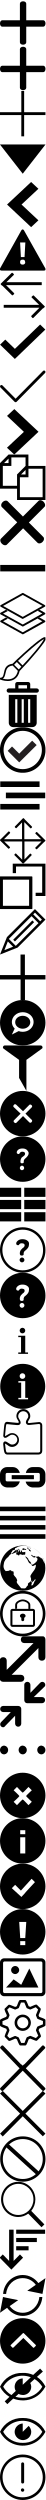
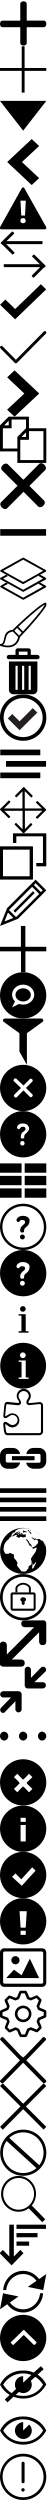
- <svg xmlns="http://www.w3.org/2000/svg" width="132" height="7260" viewBox="0 0 132 7260">
+ <svg xmlns="http://www.w3.org/2000/svg" width="132" height="7128" viewBox="0 0 132 7128">
  <svg viewBox="0 0 132 132" width="132" height="132" id="add" y="0">
    <path d="M125.6 77.5H76.2V123c0 3.7-4 6.8-8.9 6.8h-.6c-4.9 0-8.9-3-8.9-6.8V77.5H6.4c-3.5 0-6.4-4.1-6.4-9v-.6c0-5.1 2.8-9 6.4-9h51.4V10.6c0-3.7 4-6.8 8.9-6.8h.6c4.9 0 8.9 3 8.9 6.8v48.2h49.5c3.5 0 6.4 4.1 6.4 9v.6c-.1 5-2.9 9.1-6.5 9.1z" />
  </svg>
-   <svg viewBox="0 0 132 132" width="132" height="132" id="add copy" y="132">
-     <path d="M125.6 77.5H76.2V123c0 3.7-4 6.8-8.9 6.8h-.6c-4.9 0-8.9-3-8.9-6.8V77.5H6.4c-3.5 0-6.4-4.1-6.4-9v-.6c0-5.1 2.8-9 6.4-9h51.4V10.6c0-3.7 4-6.8 8.9-6.8h.6c4.9 0 8.9 3 8.9 6.8v48.2h49.5c3.5 0 6.4 4.1 6.4 9v.6c-.1 5-2.9 9.1-6.5 9.1z" />
-   </svg>
-   <svg viewBox="0 0 132 132" width="132" height="132" id="addlg" y="264">
+   <svg viewBox="0 0 132 132" width="132" height="132" id="addlg" y="132">
    <path d="M0 61.9h132v8.2H0v-8.2z" />
    <path d="M61.9 0h8.2v132h-8.2V0z" />
  </svg>
-   <svg viewBox="0 0 132 132" width="132" height="132" id="arrow" y="396">
+   <svg viewBox="0 0 132 132" width="132" height="132" id="arrow" y="264">
    <path d="M132.2 23.5l-66.2 85-66.2-85h132.4z" />
  </svg>
-   <svg viewBox="0 0 132 132" width="132" height="132" id="back" y="528">
+   <svg viewBox="0 0 132 132" width="132" height="132" id="back" y="396">
    <path d="M90.4 131.6L20.5 66 90.4.5l21.1 19.7-49 45.8 49 45.8-21.1 19.8z" />
  </svg>
-   <svg viewBox="0 0 132 132" width="132" height="132" id="caution" y="660">
+   <svg viewBox="0 0 132 132" width="132" height="132" id="caution" y="528">
    <path d="M131.5 119.1L69.6 8.9c-2.2-3.6-5.4-3.6-7.6 0L.4 119.1c-2.2 3.6-.4 6.7 4 6.7H128c4 0 5.8-3.2 3.5-6.7zm-60.2-12.5c-1.3 1.3-3.1 1.8-5.4 1.8s-4.5-.4-5.8-1.8c-1.3-1.3-1.8-3.1-1.8-5.4s.4-4.5 1.8-5.4c1.3-1.3 3.1-1.8 5.8-1.8 2.2 0 4.5.4 5.4 1.8.9 1.3 1.8 3.1 1.8 5.4.5 2.3-.4 4-1.8 5.4zm0-20.1H60.6l-2.2-42.4h15.2l-2.3 42.4z" />
  </svg>
-   <svg viewBox="0 0 132 132" width="132" height="132" id="change" y="792">
+   <svg viewBox="0 0 132 132" width="132" height="132" id="change" y="660">
    <path d="M34.7 65.1L6.9 37.7c-.4 0-.9 0-1.3-.4l-3.1-3.1c-.9-.9-.9-1.8 0-2.6L33.8.7c.9-.9 2.2-.9 2.6 0L40 3.8c.9.9.4 1.8 0 2.6L18.3 27.6h102.9V36H17.5l23.4 23.4c.9.9.4 1.8 0 2.6l-3.5 3.1c-1 .9-2.3.9-2.7 0zm94.9 32.2L98.2 66.4c-.9-.9-2.2-.9-2.6 0l-3.5 3.1c-.9.9-.9 1.8 0 2.6l21.6 21.2H10.8v8.4h103.7l-23.4 23.4c-.9.9-.4 1.8 0 2.6l3.1 3.5c.9.9 2.2.9 2.6 0l27.4-27.4c.4 0 .9 0 1.3-.4l3.5-3.1c1.5-.7 1.5-2.1.6-3z" />
  </svg>
-   <svg viewBox="0 0 132 132" width="132" height="132" id="checked" y="924">
+   <svg viewBox="0 0 132 132" width="132" height="132" id="checked" y="792">
    <path d="M43.2 89.1l73.3-70.7 15.1 14.7-88.5 85.3L.2 76.9l15.1-14.7 27.9 26.9z" />
  </svg>
-   <svg viewBox="0 0 132 132" width="132" height="132" id="checkedlg" y="1056">
+   <svg viewBox="0 0 132 132" width="132" height="132" id="checkedlg" y="924">
    <path d="M130.8 21.2c-1.6-1.6-4.1-1.6-5.7 0l-79.8 80.7L7.1 63.3c-1.6-1.6-4.2-1.6-5.8 0-1.6 1.6-1.6 4.3 0 5.9l40.9 41.4s.1 0 .1.1c0 0 0 .1.1.1 1.6 1.6 4.1 1.6 5.7.1l.1-.1 82.7-83.7c1.5-1.7 1.5-4.3-.1-5.9z" />
  </svg>
-   <svg viewBox="0 0 132 132" width="132" height="132" id="chevron" y="1188">
+   <svg viewBox="0 0 132 132" width="132" height="132" id="chevron" y="1056">
    <path d="M41.4 132l-21.2-19.8 49.2-46.1-49-46.3L41.6 0l70.2 65.9L41.4 132z" />
  </svg>
-   <svg viewBox="0 0 132 132" width="132" height="132" id="clone" y="1320">
+   <svg viewBox="0 0 132 132" width="132" height="132" id="clone" y="1188">
    <path d="M82.5 33V0H24.8L0 24.8V99h49.5v33H132V33H82.5zM24.8 11.7v13.1H11.7l13.1-13.1zM8.2 90.8V33H33V8.2h41.2V33L49.5 57.8v33H8.2zm66-46.1v13.1h-13l13-13.1zm49.6 79.1h-66V66h24.8V41.2h41.2v82.6z" />
  </svg>
-   <svg viewBox="0 0 132 132" width="132" height="132" id="close" y="1452">
+   <svg viewBox="0 0 132 132" width="132" height="132" id="close" y="1320">
    <path d="M129.2 19.9L83.8 65.4l41.9 41.9c3.5 3.5 2.6 9.9-2 14.3l-.6.6c-4.4 4.4-10.8 5.3-14.3 1.8L67.1 82.2l-47.2 47.4c-3.3 3.3-9.6 2.2-14.2-2.4l-.6-.6c-4.6-4.6-5.7-11-2.4-14.3L50 64.9 5.5 20.6C2 17.1 3 10.7 7.4 6.3l.6-.6c4.4-4.4 10.8-5.3 14.3-2L66.6 48 112 2.4c3.3-3.3 9.6-2.2 14.2 2.4l.6.6c4.6 4.9 5.7 11.3 2.4 14.5z" />
  </svg>
-   <svg viewBox="0 0 132 132" width="132" height="132" id="collapse" y="1584">
+   <svg viewBox="0 0 132 132" width="132" height="132" id="collapse" y="1452">
    <path d="M131.4 75.4H.6V56.6h130.8v18.8z" />
  </svg>
-   <svg viewBox="0 0 132 132" width="132" height="132" id="combinedview" y="1716">
+   <svg viewBox="0 0 132 132" width="132" height="132" id="combinedview" y="1584">
    <path d="M2 45.9l62.6 35c1.5.7 2.2.4 2.5 0l63-35c1.5-.4 2.5-3.3 0-4.7l-62.6-35c-.7-.4-1.8-.4-2.5 0l-63 35c-2.2 1.1-1.5 4.3 0 4.7zm64.1-34.2l57.2 31.7-57.2 32L8.9 43.7l57.2-32z" />
    <path d="M130.2 63.4l-16-9.1c-1.8 1.1-3.6 2.2-5.5 3.3l14.2 8-56.8 32L8.9 65.9l13.8-7.6c-1.5-1.1-4.7-3.3-5.1-3.6l-16 8.7c-2.2 1.1-1.5 4.4 0 4.7L14.4 75l5.8 3.3L65 103.1c1.5.7 2.2.4 2.5 0l44.8-24.8 5.8-3.3 12.4-6.9c1.1-.4 2.2-3.3-.3-4.7z" />
    <path d="M130.2 86l-16-9.1c-1.8 1.1-3.6 2.2-5.5 3.3l14.2 8-56.8 32-57.2-32 13.8-7.6c-1.5-1.1-4.7-3.3-5.1-3.6L2 86c-2.2 1.1-1.5 4.4 0 4.7l12.4 6.9 5.8 3.3L65 125.7c1.5.7 2.2.4 2.5 0l44.8-24.8 5.8-3.3 12.4-6.9c1.1-.4 2.2-3.3-.3-4.7z" />
  </svg>
-   <svg viewBox="0 0 132 132" width="132" height="132" id="customize" y="1848">
+   <svg viewBox="0 0 132 132" width="132" height="132" id="customize" y="1716">
    <path d="M132.4 3.4c-.4-.4-1.5-1.1-2.6-1.1-1.9 0-7.2 0-40.1 28C76.1 42 60.6 56.4 47.3 68.8c-3.8 3.8-7.6 7.2-10.6 10.6-20.4 2.6-23.1 15.5-25.3 26.5-1.9 9.1-3 14-10.6 14.4-1.1 0-2.3 1.1-2.3 2.3 0 1.1.4 2.3 1.5 2.6.4 0 10.6 4.5 22.3 4.5 12.9 0 29.5-5.3 34.8-29.1 15.5-15.9 35.5-38.2 50.7-56.7 8.3-10.2 14.7-18.5 19.3-25 6.1-9.1 7.6-13.2 5.3-15.5zM48.9 74.5l13.2 13.6c-2.6 2.6-5.3 5.3-7.6 7.9L40.9 82.5l8-8zM22 124.8c-4.9 0-9.8-.8-13.6-1.9 4.9-3.4 6.1-9.8 7.6-15.9 2.3-10.2 4.2-20 20.8-22.3l15.1 15.5c-3.8 16.3-13.6 24.6-29.9 24.6zm79.8-81.3c-11 13.2-24.2 28-36.3 40.8L52.3 71.1C65.1 59 79.5 45.4 92.7 34.4c22.7-19.3 31.4-25 34.8-26.5-1.1 3.5-6.4 12.5-25.7 35.6z" />
  </svg>
-   <svg viewBox="0 0 132 132" width="132" height="132" id="delete" y="1980">
+   <svg viewBox="0 0 132 132" width="132" height="132" id="delete" y="1848">
    <path d="M25.5 37.9V119c0 6.9 5.6 12.5 12.5 12.5h56.1c6.9 0 12.5-5.6 12.5-12.5V37.9H25.5zM50.4 119h-6.2V50.4h6.2V119zm18.7 0h-6.2V50.4h6.2V119zm18.7 0h-6.2V50.4h6.2V119zm18.7-99.8H87.8V6.7c0-3.5-2.7-6.2-6.2-6.2H50.4c-3.5 0-6.2 2.7-6.2 6.2v12.5H25.5c-3.5 0-6.2 2.7-6.2 6.2s2.7 6.2 6.2 6.2h81.2c3.5 0 6.2-2.7 6.2-6.2s-2.9-6.2-6.4-6.2zm-53-9.3h25v9.4h-25V9.9z" />
  </svg>
-   <svg id="done" viewBox="0 0 132 132" width="132" height="132" y="2112">
+   <svg id="done" viewBox="0 0 132 132" width="132" height="132" y="1980">
    <style>.st0{display:none}.st1{display:inline}.st2{fill:#231f20}</style>
    <g id="Layer_1_copy" class="st0">
      <path d="M66.2 49.5c-8.9 0-16.2 7.2-16.2 16.2s7.3 16.2 16.2 16.2c9 0 16.2-7.3 16.2-16.2 0-9-7.2-16.2-16.2-16.2zm0 29.8c-7.5 0-13.6-6.1-13.6-13.6s6.1-13.6 13.6-13.6 13.6 6.1 13.6 13.6-6.1 13.6-13.6 13.6z" id="Layer_3_copy_1_" class="st1" />
      <path d="M78 75l-2 2-22-20 2-2 22 20z" id="Layer_5_1_" class="st1" />
    </g>
    <g id="Layer_1_copy_2">
      <path d="M66-.2C29.6-.2-.2 29.2-.2 66s29.8 66.2 66.2 66.2c36.8 0 66.2-29.8 66.2-66.2C132.2 29.2 102.8-.2 66-.2zm0 121.8c-30.6 0-55.6-24.9-55.6-55.6s25-55.6 55.6-55.6 55.6 24.9 55.6 55.6-25 55.6-55.6 55.6z" id="Layer_3_copy_2_" />
      <path class="st2" d="M55.8 76.6L34.9 55.8 22.3 68.5l20.8 20.8L55.8 102l50.7-50.3L93.4 39z" />
    </g>
  </svg>
-   <svg viewBox="0 0 132 132" width="132" height="132" id="dragdrop" y="2244">
+   <svg viewBox="0 0 132 132" width="132" height="132" id="dragdrop" y="2112">
    <path d="M.7 106.8V90.6h114.2v16.2H.7zm16.4-32.6V57.8h114.2v16.4H17.1zM.7 41.5V25.2h114.2v16.2L.7 41.5z" />
  </svg>
-   <svg viewBox="0 0 132 132" width="132" height="132" id="dragdroplg" y="2376">
+   <svg viewBox="0 0 132 132" width="132" height="132" id="dragdroplg" y="2244">
    <path d="M131.7 66l-2.5 2.5c-.4.4-.4.4-.8.4L107.3 90c-.4.4-1.7.4-2.1 0l-2.5-2.5c-.4-.4-.8-1.2 0-2.1l17.8-17.8H71v52.1l16.1-16.5c.4-.4 1.7-.4 2.1 0l2.5 2.5c.4.4.4 1.7 0 2.1l-23.6 24c-.4.4-1.7.4-2.1 0l-2.5-2.5s-.4-.4-.4-.8L42 107.4c-.4-.4-.4-1.7 0-2.1l2.5-2.5c.4-.4 1.2-.8 2.1 0l17.8 17.8V67.7H12.3l16.5 16.1c.4.4.4 1.7 0 2.1l-2.5 2.5c-.4.4-1.7.4-2.1 0L.2 64.8c-.4-.4-.4-1.7 0-2.1l2.5-2.5s.4-.4.8-.4l21.1-21.1c.4-.4 1.7-.4 2.1 0l2.5 2.5c.4.4.4 1.2 0 2.1L11.5 61.1H64V12.3L47.8 28.8c-.4.4-1.7.4-2.1 0l-2.5-2.5c-.4-.4-.4-1.7 0-2.1L66.8.2c.4-.4 1.7-.4 2.1 0l2.5 2.5c.4.4.4.4.4.8l21.1 21.1c.4.4.4 1.7 0 2.1l-2.5 2.5c-.4.4-1.2.8-2.1 0L70.6 11.5v49.6h48.8L102.9 45c-.4-.4-.4-1.2 0-2.1l2.5-2.5c.4-.4 1.7-.4 2.1 0l24 23.6c.6.8.6 1.6.2 2z" />
  </svg>
-   <svg viewBox="0 0 132 132" width="132" height="132" id="duplicate" y="2508">
+   <svg viewBox="0 0 132 132" width="132" height="132" id="duplicate" y="2376">
    <path d="M103.5 84.5V94H132V-1H37v28.5h9.5v-19h76v76h-19zM-1 38.6v91.8c.1 1 1 1.7 2 1.6h91c1 .1 1.9-.6 2-1.6V38.6c-.1-1-1-1.7-2-1.6H1c-1-.1-1.9.6-2 1.6zm9.5 7.9h76v76h-76v-76z" />
  </svg>
-   <svg viewBox="0 0 132 132" width="132" height="132" id="edit" y="2640">
+   <svg viewBox="0 0 132 132" width="132" height="132" id="edit" y="2508">
    <path d="M132 30.5L101.5 0l-12 12-69.3 69.3L0 132l43.7-17.3 7.4-2.9 69.3-69.3 11.6-12zm-30.5-20.2l20.2 20.2-5 5-20.2-20.2 5-5zM12.8 119.2L22.7 94 38 109.3l-25.2 9.9zm33-12.4L25.6 86.6l66-66 20.2 20.2-66 66zM99 38L43.3 94l-5-5L94 33l5 5z" />
  </svg>
-   <svg viewBox="0 0 132 132" width="132" height="132" id="expand" y="2772">
+   <svg viewBox="0 0 132 132" width="132" height="132" id="expand" y="2640">
    <path d="M132.1 72.4H72.5V132H59.8V72.4H0V59.6h59.6V0h12.7v59.6H132v12.7h.1z" />
  </svg>
-   <svg viewBox="0 0 132 132" width="132" height="132" id="feedback" y="2904">
+   <svg viewBox="0 0 132 132" width="132" height="132" id="feedback" y="2772">
    <path d="M66 132c-36.5 0-66-29.5-66-66S29.5 0 66 0s66 29.5 66 66-29.5 66-66 66zm0-96.6c-17.4 0-31.6 12.9-31.6 28.5 0 7.3 3.1 14.2 8.3 19.1l-8.3 17.4 19.8-10.1c3.8 1.4 7.6 2.1 11.8 2.1 17.7 0 31.6-12.9 31.6-28.5 0-16-14.2-28.5-31.6-28.5zm0 48c-11.8 0-21.9-8.3-21.9-18.8S53.8 45.9 66 45.9s21.9 8.3 21.9 18.8S77.8 83.4 66 83.4z" />
  </svg>
-   <svg viewBox="0 0 132 132" width="132" height="132" id="filter" y="3036">
+   <svg viewBox="0 0 132 132" width="132" height="132" id="filter" y="2904">
    <path d="M118 0H14c-3 0-5.5 2.5-5.5 5.5 0 1 .3 2.1.9 3 .4.7 45.9 33.3 45.9 33.3h.1v52.5L76.7 132V41.8s45.5-32.6 45.9-33.3c.6-.9.9-1.9.9-3 0-3-2.5-5.5-5.5-5.5z" />
  </svg>
-   <svg viewBox="0 0 132 132" width="132" height="132" id="filterremove" y="3168">
+   <svg viewBox="0 0 132 132" width="132" height="132" id="filterremove" y="3036">
    <path d="M66 132c-36.1 0-66-29.9-66-66S29.9 0 66 0s66 29.9 66 66-29.9 66-66 66zm26.4-84.5c1.8-1.8.9-5.3-.9-6.2-1.8-1.8-4.4-2.6-6.2-.9L66.9 59 46.6 39.6c-1.8-1.8-5.3-.9-6.2.9-1.8 1.8-2.6 4.4-.9 6.2L59.8 66 40.5 85.4c-1.8 1.8-.9 5.3.9 6.2 1.8 1.8 4.4 2.6 6.2.9L66.9 73l18.5 18.5c1.8 1.8 5.3.9 6.2-.9 1.8-1.8 2.6-4.4.9-6.2L73.9 66l18.5-18.5z" />
  </svg>
-   <svg viewBox="0 0 132 132" width="132" height="132" id="gethelp" y="3300">
+   <svg viewBox="0 0 132 132" width="132" height="132" id="gethelp" y="3168">
    <path d="M66 132c-36.5 0-66-29.5-66-66S29.5 0 66 0s66 29.5 66 66-29.5 66-66 66zm-6.6-35.8c1.4 1.4 2.8 2.1 4.5 2.1 1 0 1.7-.3 2.4-.7.7-.3 1.4-.7 2.1-1.4.7-.7 1-1.4 1.4-2.1.3-.7.3-1.7.3-2.4 0-1.7-.7-3.5-1.7-4.5-1.4-1.4-2.8-2.1-4.5-2.1-1.7 0-3.5.7-4.5 2.1-1.4 1.4-1.7 2.8-1.7 4.5-.4 1.7.3 3.1 1.7 4.5zm22.2-52.4c-1-1.7-2.1-3.1-3.5-4.5s-3.5-2.1-5.6-3.1c-2.1-.7-4.9-1-7.3-1-2.8 0-5.2.3-7.3 1-2.1.7-3.8 1.7-5.2 2.8s-2.4 2.4-3.1 3.8c-.7 1.4-1 2.4-1 3.8 0 .7 0 1.7.3 2.1.3.7.7 1 1.4 1.4.3.3 1 .7 1.7 1 .7.3 1 .3 1.7.3 1 0 2.1-.3 2.4-1 .3-.7 1-1.4 1.7-2.4.7-.7 1.4-1.7 2.4-2.4s2.8-1 4.9-1 3.8.3 5.6 1.4c1.4 1 2.1 2.4 2.1 4.5 0 1-.3 2.1-.7 3.1-.7 1-1 1.7-2.1 2.4-.7.7-1.7 1.4-2.4 2.1-1 .7-1.7 1.4-2.4 1.7s-1.4 1-2.1 1.7c-.7.7-1.4 1.7-1.7 2.8-.7 1-1 2.1-1.4 3.5s-.7 3.1-.7 4.9c0 2.1.3 3.8 1 4.5.7.7 1.7 1 3.5 1 2.1 0 3.5-.3 4.2-1 .7-.7 1-1.4 1-2.4v-3.1c0-1 .3-1.7.7-2.8.3-.7.7-1.7 1.4-2.4s1.4-1.7 2.8-2.8c.7-.3 1.4-1 2.4-2.1 1-1 2.1-2.1 3.1-3.5s2.1-2.8 2.8-4.5c.7-1.7 1-3.5 1-5.6-.2-.8-.5-2.5-1.6-4.2z" />
  </svg>
-   <svg viewBox="0 0 132 132" width="132" height="132" id="grid" y="3432">
+   <svg viewBox="0 0 132 132" width="132" height="132" id="grid" y="3300">
    <path d="M-.8 43.7V17.1h62.3v26.6H-.8zm71.2 0V17.1h62.3v26.6H70.4zM-.8 79.3V52.7h62.3v26.6H-.8zm71.2 0V52.7h62.3v26.6H70.4zM-.8 114.9V88.3h62.3v26.6H-.8zm71.2 0V88.3h62.3v26.6H70.4z" />
  </svg>
-   <svg viewBox="0 0 132 132" width="132" height="132" id="helpoff" y="3564">
+   <svg viewBox="0 0 132 132" width="132" height="132" id="helpoff" y="3432">
    <path d="M59 99.8c1.4 1.4 2.8 2.1 4.9 2.1s3.5-.7 4.9-2.1c1.4-1.4 2.1-2.8 2.1-4.9s-.7-3.5-2.1-4.9c-1.4-1.4-2.8-2.1-4.9-2.1s-3.5.7-4.9 2.1c-1.4 1.4-2.1 2.8-2.1 4.9 0 1.4.7 3.5 2.1 4.9zm20.3-61c-3.5-2.8-8.4-4.2-14-4.2S55.5 36 52 38.8s-5 5.6-5 8.4c0 1.4.7 2.8 1.4 3.5 1.4.7 2.1 1.4 3.5 1.4s2.1 0 2.8-.7c.7-.7 1.4-1.4 1.4-2.1.7-.7 1.4-1.4 2.8-2.1 1.4-.7 2.8-.7 4.9-.7s4.2.7 5.6 1.4c1.4.7 2.1 2.8 2.1 4.2s0 2.1-.7 3.5-1.4 2.1-2.1 2.8c-.7.7-1.4 1.4-2.8 2.1-1.4 1.4-2.1 1.4-2.1 2.1-4.2 3.5-6.3 7.7-6.3 13.3 0 2.1.7 4.2 1.4 4.9.7.7 2.1 1.4 4.2 1.4 3.5 0 5.6-1.4 5.6-3.5v-4.2c0-.7.7-2.1 1.4-3.5s2.1-2.8 3.5-3.5c7-5.6 10.5-10.5 10.5-16.8.8-5.6-.6-9.1-4.8-11.9z" />
    <path d="M66 7c32.6 0 59 26.5 59 59 .3 15.6-5.5 30.2-16.4 41.3C97.3 118.6 82.1 125 65.9 125c-32.6 0-59-26.5-59-59C7 33.6 33.6 7 66 7m0-7C29.5 0 0 29.5 0 66s29.5 66 66 66c37.2 0 66.7-29.5 66-66 .1-36.5-29.4-66-66-66z" />
  </svg>
-   <svg viewBox="0 0 132 132" width="132" height="132" id="helpon" y="3696">
+   <svg viewBox="0 0 132 132" width="132" height="132" id="helpon" y="3564">
    <path d="M66 132c-36.5 0-66-29.5-66-66S29.5 0 66 0s66 29.5 66 66c.8 36.5-28.7 66-66 66zm-7-32.3c1.4 1.4 2.8 2.1 4.9 2.1s3.5-.7 4.9-2.1c1.4-1.4 2.1-2.8 2.1-4.9 0-2.1-.7-3.5-2.1-4.9-1.4-1.4-2.8-2.1-4.9-2.1s-3.5.7-4.9 2.1c-1.4 1.4-2.1 2.8-2.1 4.9 0 1.4.7 3.5 2.1 4.9zm20.3-61.1c-3.5-2.8-8.4-4.2-14-4.2s-9.8 1.4-13.3 4.2c-3.6 2.8-5 5.6-5 8.4 0 1.4.7 2.8 1.4 3.5 1.4.7 2.1 1.4 3.5 1.4s2.1 0 2.8-.7c.7-.7 1.4-1.4 1.4-2.1.7-.7 1.4-1.4 2.8-2.1 1.4-.7 2.8-.7 4.9-.7s4.2.7 5.6 1.4c1.4.7 2.1 2.8 2.1 4.2s0 2.1-.7 3.5-1.4 2.1-2.1 2.8c-.7.7-1.4 1.4-2.8 2.1-1.4 1.4-2.1 1.4-2.1 2.1-4.2 3.5-6.3 7.7-6.3 13.3 0 2.1.7 4.2 1.4 4.9.7.7 2.1 1.4 4.2 1.4 3.5 0 5.6-1.4 5.6-3.5v-4.2c0-.7.7-2.1 1.4-3.5s2.1-2.8 3.5-3.5c7-5.6 10.5-10.5 10.5-16.9.8-5.5-.6-9-4.8-11.8z" />
  </svg>
-   <svg id="info" viewBox="0 0 132 132" width="132" height="132" y="3828">
+   <svg id="info" viewBox="0 0 132 132" width="132" height="132" y="3696">
    <style>.st0{fill:#231f20}</style>
    <path d="M53 103.7v-4.1h8.1V55H53v-4h20.3v48.6h8.1v4.1H53zm12.2-59.6c-4.5 0-8.1-3.7-8.1-8.1s3.7-8.1 8.1-8.1 8.1 3.7 8.1 8.1-3.6 8.1-8.1 8.1z" />
    <path class="st0" d="M66 .2C29.9.2.2 29.5.2 66s29.6 65.8 65.8 65.8c36.5 0 65.8-29.6 65.8-65.8C131.8 29.5 102.5.2 66 .2zM66 124C33.9 124 8 98 8 66S34 8 66 8s58 26 58 58-25.9 58-58 58z" />
  </svg>
-   <svg viewBox="0 0 132 132" width="132" height="132" id="infoon" y="3960">
+   <svg viewBox="0 0 132 132" width="132" height="132" id="infoon" y="3828">
    <path d="M53.3 103.6v-4.1h8.2V55h-8.2v-4.1h20v48.6h8.2v4.1H53.3zm11.9-59.3c-4.5 0-8.2-3.7-8.2-8.2s3.7-8.2 8.2-8.2 8.2 3.7 8.2 8.2c0 4.6-3.7 8.2-8.2 8.2zM66 .6C30 .6.6 30 .6 66S30 131.4 66 131.4 131.4 102 131.4 66c0-36-29-65.4-65.4-65.4z" />
  </svg>
-   <svg viewBox="0 0 132 132" width="132" height="132" id="library" y="4092">
+   <svg viewBox="0 0 132 132" width="132" height="132" id="library" y="3960">
    <path d="M111.7 132H21c-4.4 0-7.7-3.3-8.4-7.3-1.1-2.2-1.8-8-3.3-22.7 0-1.1 0-2.9.4-4.4 1.1-2.2 2.9-3.7 5.1-3.7 2.6 0 5.9 1.8 10.6 5.1 4 2.9 6.6 4 10.2 4 8 0 14.6-6.6 14.6-14.3s-6.6-14.3-14.6-14.3c-3.3 0-6.2 1.1-9.9 4-4.4 3.3-7.7 5.1-10.6 5.1s-4.8-1.8-5.5-5.1c0-.4-.4-1.5 0-2.6 1.8-22.3 2.9-28.5 2.9-29.6 1.1-8 5.1-9.1 7.7-9.1h1.5s21.9 2.6 28.9 2.9c1.8 0 3.7-.4 4-1.1.4-.7 0-2.9-2.2-5.9-2.9-4.4-4.8-8-4.8-13.2C47.7 9.1 56.9 0 67.8 0s20.1 9.1 20.1 20.1c0 5.1-1.5 7.3-4.4 12.4l-.7.7c-1.8 3.3-2.2 5.1-1.5 6.2.4.7 1.8 1.1 2.6 1.1h.7c7.7-.7 28.9-2.9 29.3-2.9h1.1c5.1 1.5 7.7 4.8 7.7 9.9v73.9c0 6.2-4.4 10.6-11 10.6zm-94.3-10.6c.4.4.7 1.1.7 1.8 0 1.5 1.5 2.9 2.9 2.9h90.7c3.3 0 5.1-1.8 5.1-5.1V47.2c0-1.8-.4-3.3-3.3-4-3.7.4-21.6 2.2-28.5 2.9-4 .4-7.3-1.1-8.8-4C75.1 40.3 74 36.2 78 30l.4-.4c2.9-4.4 3.7-5.9 3.7-9.1 0-8-6.6-14.3-14.6-14.3s-14.6 6.6-14.6 14.3c0 3.7 1.1 5.9 3.7 9.9 4 5.9 3.7 9.9 2.6 12.1-1.5 2.9-4.8 4.4-9.5 4-7.3-.4-28.2-2.9-29.3-2.9h-.7c-1.5 0-1.8 2.6-2.2 4.4v.4c0 .4-1.1 5.5-2.9 29.3v.8c1.8-.4 5.9-3.3 7.3-4 3.3-2.2 7.7-4.8 13.2-4.8 11.3 0 20.1 9.1 20.1 20.1s-9.1 20.1-20.1 20.1c-5.9 0-9.5-2.2-13.5-5.5-4.8-3.7-6.6-4-6.9-4v1.5c1.6 14 2.3 18.4 2.7 19.5z" />
  </svg>
-   <svg viewBox="0 0 132 132" width="132" height="132" id="linked" y="4224">
+   <svg viewBox="0 0 132 132" width="132" height="132" id="linked" y="4092">
    <path d="M20.5 78c-2.3 0-4.1-1.8-4.1-4.1V57.5c0-2.3 1.8-4.1 4.1-4.1h37c-2.3-10-10.6-17-20.5-17H20.5C9.4 36.4 0 45.8 0 57.5v17C0 86.2 9.4 95 20.5 95.6H37C46.9 95 55.1 88 57.5 78h-37zm91-41.6H95c-10 0-18.2 7-19.9 17h36.4c2.3 0 4.1 1.8 4.1 4.1v17c0 2.3-1.8 4.1-4.1 4.1h-37c1.8 9.4 10.6 16.4 19.9 17h17c11.7 0 20.5-9.4 20.5-21.1v-17c.1-11.7-9.3-21.1-20.4-21.1zM34 59.8h64.5v11.7H34V59.8z" />
  </svg>
-   <svg viewBox="0 0 132 132" width="132" height="132" id="list" y="4356">
+   <svg viewBox="0 0 132 132" width="132" height="132" id="list" y="4224">
    <path d="M-.8 112.7V99.4h133.5v13.3H-.8zm0-26.7V72.7h133.5V86H-.8zm0-26.7V46h133.5v13.3H-.8zm0-26.7V19.3h133.5v13.3H-.8z" />
  </svg>
-   <svg viewBox="0 0 132 132" width="132" height="132" id="localization" y="4488">
+   <svg viewBox="0 0 132 132" width="132" height="132" id="localization" y="4356">
    <path d="M121.5 30.3c-6.8-10.4-16.3-18.7-27.7-23.9 11.4 5 21.1 13.3 27.7 23.9zM52.1 3.5c-1.3 1-2.5 2.3-3.9 2.8-.7.3-4.4 1.1-4.6 2.3.6 1.7 0 1.7-1.4 4.4-1.5.7-4.2.3-5.5 1.4-1 2.8-3.5 5.3-5.1 7.7 4.1.7-.7 3.7-3 5.3-2.3 1.8-3.1 4.1-4.8 6.2-1.1 1.4-2.7 1.4-3.7 2.8-1.8 2.4-5.2 5.3-6 8.3-2.3 2-2.4 7-3.2 9.8-2 6.9-.1 14.9 5.6 20.1l8.9-1c2.7-2 6-2.8 7.9.3 1.7 3 3.5-.3 5.2 1.1 0 1.8 2 4.1 1.5 6.3-3.2 3.4 4.9 9.8 6.8 12.8 1.1 1.7 3.4 6.3 3.1 8.3-3.1 3.1-.3 7.3 1.8 9.7 3.4 3.9 6.8 8.2 9.8 12.2 2.4.3 4.8.4 7.3.4 1.4 0 2.7-.1 4.1-.1 2-1.1 3.7-2.7 4.9-5.6.4-1.8 4.4-2.3 3.4-5.3-1-3.1 1.5-4.8 4.4-6.5 3.9-2.3 5.1-4.9 4.5-9.4 1.1-1.5-3-7.3-1.5-10.1 1.8-3.5 3.2-5.8 5.6-9 4.1-5.6 7.2-8.6 9.1-15.3 1-3.4 1-4.2.7-7.3-2.3-.6-7.5 5.2-10.1 3.4-2-1.4-4.2-8-7.9-7.7-2.3-.8-4.9-7.6-6.3-10.4-1.7-3.4-5.3-5.6-6.3-9.8 1.4 0 9.7 6.2 9.1 9.4.7 1.8 4.5 6.5 6.3 7 1.3 2.4 1.5 5.6 3.1 7.9 1.3 1.8 10.5-4.9 11.7-6.2-.3-2 1.5-2.7 3-3 .6-1.4.4-1.7 1.3-3 .8-1.3-.1-2.8 1.1-2.8.3-1.7-.4-3.7-1.8-5.1-1.1-1.1-2.7-.7-3.9-1.8l-1.7-2.7c-.4 1 .1 4.6-2.1 3.8-3 1-1.4-1.7-3.5-2.8-.1 3.2-1.1-.4-2.7-1.3-1.1-.6-3.4-2.7-3.4-3.9 3.2.1 4.8 3.1 8.3 4.2l2.1-.6c1.1-1.5 1.8 1.1 2.5 1.5 3.2 1.8 6.6-.7 9.7-.4 1.8 1.3 3.4 3.5 5.5 3.2.8 1.7-.7.4-.6.8.8 1.3 2 2 3.2 2.4l-.1-2.4c2.7 2.1 3.8 6.8 5.6 9.6 1 1.5 2.3 4.8 3.7 7.5-1.4-8.3-4.4-16-8.6-22.8 6.8 10.3 10.5 22.5 10.5 35.7 0 36.3-29.4 65.7-65.8 65.7C29.6 131.5.2 102.1.2 65.8S29.6.3 65.9.3c9.8 0 19.1 2.1 27.4 6-7.6-3.4-16-5.2-24.9-5.2-5.3.1-10.9.9-16.3 2.4zm39.7 108.8c-1 1.3-1.4 4.9 1.4 3.8 5.1-2.1 5.1-10.7 8.7-13.8l.3.6.6-2.7v-.2l-.4-2.7c-1 .4-2.4 3.4-3.2 4.5-2.1 2.8-6.9 3-5.6 7.6-.4-1-.7-1.8-.7-3l-.7.6c-1-1.5 1.8-5.2 1.4-7.2l-1.5 3c-.1-.4-.7.3-1.7.4 0 1.3.8 3.7 1.8 3.8l.1.1c-1.1 1.9 1.1 3.2-.5 5.2zM75.5 13c.3-.3-1.1-.3 0 0-.6-.1-4.6 0-4.5-1.1-1.8.3-3.8 2.8-5.8 1.1-1-1.7 1.3-2.8.7-4.5 1.8-2.1.6 0 2.5-.7l-.6.7c.2 0 11.2 2.2 7.7 4.5zm-4.6 13.8c-.9-.6-1.7-.9-2.9.2-1.5 1.5-3.5-.6-5.5-.1 2-.4-.1-.8 0 0-.1-1.4-4.8-1.5-5.6-.7-2.7 2.5.6 3.4-3.7 2.4-2.5-.6-1.5-3-4.9-2.3l-1.8-1.1c0-1.7 2-3.1 2.3-4.8-2.5-2.4-12.7 5.9-15.3 3.8l7.6-6.6c1.5-3 5.3-3.8 7.5-5.1 2.3-1.4 3.2.8 4.5 2.8 2.4 3.9-2.8 2.1-2.7 4.2 2.7 1 2.5.3 4.2-1.7 1.1-1.3-.3-2.8 1.7-1.7 1.1-1-6.5-5.5-2.3-6.6-.8 1 5.2 4.1 3.2 5.6 2.1 2.7.8 4.6 3.2 5.1 0-1.4-.1-1.1.1-2.1l.7.3c.3-1.3-1.5-2.1-1-3.5 1.7.3.7.8 1-.4h2.3c-1.4 1.8 1.3 1-.1 2.7.4 1.1 1.5 1.3 1.4 2.1 0 .7 7.3 0 8.6-.8-.2.5 1.1 10.9-2.5 8.3zM47.2 18l1.3-.3c.3-1.4 1.5-3.4 1.5-4.8-.9.2-2.5 4-2.8 5.1zm42.9-1.1c-1.4.6-2.7.4-3.8-.6-1.5.1-2.8-3-1.8-3.2-.3-1.3-4.6-3.5-5.6-4.8 0-1.7 2.8-3.9 3.5-1.3l-1.1 1.1c2.1 1.2 8.4 6.3 8.8 8.8zM86.2 6.8l.1-1c1.1.3 2.1 2.7 3.2 2.8-1.2 1.3-2.9-1.3-3.3-1.8zm-44 6.3l.1-.1 1-.7-1.1.8z" />
  </svg>
-   <svg viewBox="0 0 132 132" width="132" height="132" id="lock" y="4620">
+   <svg viewBox="0 0 132 132" width="132" height="132" id="lock" y="4488">
    <path d="M61.9 77.9v6.8c.6 2.3 2.9 3.7 5.2 3.1 1.5-.4 2.7-1.6 3.1-3.1v-6.8c2.3-.9 4-3 4.1-5.5 0-3.5-3.7-6.4-8.2-6.4s-8.2 2.9-8.2 6.4c0 2.5 1.6 4.7 4 5.5zm34-25.7H35.8c-3.1.2-5.6 2.7-5.6 5.9v40.5c0 3.2 2.6 5.9 5.8 5.9h59.8c3.2 0 5.9-2.7 5.8-5.9V58.1c.2-3.2-2.5-5.9-5.7-5.9zm0 46.4H36.1V58.1h59.8v40.5zM49.6 51.4V40.6C49.6 34.8 59.9 30 66 30s16.4 4.8 16.4 10.6v10.6c0 1.5 1.2.8 2.8.8s2.8.7 2.8-.8V40.7c0-8.8-12.8-15.9-22-15.9s-22 7.1-22 15.9V52c-.2-.1 5.6-.6 5.6-.6zM66 0C29.5 0 0 29.5 0 66s29.5 66 66 66 66-29.5 66-66S102.5 0 66 0zm0 124.3C33.8 124.3 7.7 98.2 7.7 66 7.7 33.8 33.8 7.7 66 7.7c32.2 0 58.3 26.1 58.3 58.3 0 32.2-26.1 58.3-58.3 58.3z" />
  </svg>
-   <svg viewBox="0 0 132 132" width="132" height="132" id="maximize" y="4752">
+   <svg viewBox="0 0 132 132" width="132" height="132" id="maximize" y="4620">
    <path d="M121.8-.9H70.7c-6.1 0-10.2 4.1-10.2 10.2s4.1 10.2 10.2 10.2h26.6L19.5 97.2V70.7c0-6.1-4.1-10.2-10.2-10.2S-.9 64.5-.9 70.7v51.1c0 6.1 4.1 10.2 10.2 10.2h51.1c6.1 0 10.2-4.1 10.2-10.2s-4.1-10.2-10.2-10.2H33.8l77.7-77.7v26.6c0 6.1 4.1 10.2 10.2 10.2s10.2-4.1 10.2-10.2V9.3c.1-6.1-4-10.2-10.1-10.2z" />
  </svg>
-   <svg viewBox="0 0 132 132" width="132" height="132" id="minimize" y="4884">
+   <svg viewBox="0 0 132 132" width="132" height="132" id="minimize" y="4752">
    <path d="M129.1 2.7c-3.5-3.5-8.9-3.5-12.4 0L88.3 31.9v-23c0-4.4-3.5-8.9-8.9-8.9-4.4 0-8.9 3.5-8.9 8v45.2c0 4.4 3.5 8.9 8 8.9H122c4.4 0 8.9-3.5 8.9-8.9s-3.5-8.9-8.9-8.9H98L127.3 16c5.3-3.6 5.3-9.8 1.8-13.3zM3.1 129.5c-3.5-3.5-3.5-8.9 0-12.4l28.4-29.3H9.3c-4.4 0-8.9-3.5-8.9-8.9 0-4.4 3.5-8.9 8.9-8.9h43.5c4.4 0 8.9 3.5 8.9 8v43.5c0 4.4-3.5 8.9-8.9 8.9-4.4 0-8.9-3.5-8.9-8.9v-23l-28.4 29.3c-3.5 5.3-8.8 5.3-12.4 1.7z" />
  </svg>
-   <svg viewBox="0 0 132 132" width="132" height="132" id="more" y="5016">
+   <svg viewBox="0 0 132 132" width="132" height="132" id="more" y="4884">
    <path d="M13.3 53.5c5.8.8 10.4 6.2 10.4 12.5 0 6.4-4.6 11.8-10.4 12.5-.5.1-1 .1-1.5.1C5.4 78.7 0 73 0 66s5.4-12.7 11.9-12.7c.4-.1 1 .2 1.4.2zm54.2 0c5.8.8 10.4 6.2 10.4 12.5s-4.6 11.8-10.4 12.5c-.5.1-1 .1-1.5.1-6.5 0-11.9-5.7-11.9-12.7 0-7 5.4-12.7 11.9-12.7.5 0 1 .3 1.5.3zm54.1 0c5.8.8 10.4 6.2 10.4 12.5s-4.6 11.8-10.4 12.5c-.5.1-1 .1-1.5.1-6.5 0-11.9-5.7-11.9-12.7 0-7 5.4-12.7 11.9-12.7.5 0 1.1.3 1.5.3z" />
  </svg>
-   <svg viewBox="0 0 132 132" width="132" height="132" id="msgdanger" y="5148">
+   <svg viewBox="0 0 132 132" width="132" height="132" id="msgdanger" y="5016">
    <path d="M66 0C29.6 0 0 29.6 0 66s29.6 66 66 66 66-29.6 66-66S102.4 0 66 0zm16.7 94.2S67.2 77.5 66 77.5 49.3 94.2 49.3 94.2l-9.7-9.7s16.7-15.3 16.7-16.7S39.6 51 39.6 51l9.7-9.7S64.8 58 66 58s16.7-16.7 16.7-16.7l9.7 9.7S75.7 66.5 75.7 67.7c0 1.2 16.7 16.7 16.7 16.7l-9.7 9.8z" />
  </svg>
-   <svg viewBox="0 0 132 132" width="132" height="132" id="msginfo" y="5280">
+   <svg viewBox="0 0 132 132" width="132" height="132" id="msginfo" y="5148">
    <path d="M66 0C29.6 0 0 29.6 0 66s29.6 66 66 66 66-29.6 66-66S102.4 0 66 0zm7.3 102.4H58.7v-47h14.7v47zm0-55.8H58.7V34.9h14.7v11.7z" />
  </svg>
-   <svg viewBox="0 0 132 132" width="132" height="132" id="msgsuccess" y="5412">
+   <svg viewBox="0 0 132 132" width="132" height="132" id="msgsuccess" y="5280">
    <path d="M66 0C29.6 0 0 29.6 0 66s29.6 66 66 66 66-29.6 66-66S102.4 0 66 0zm4.4 88c0-.3-8.2 8.8-8.2 8.8L34.3 71.3l9.7-9.7 16.7 16.7L91.8 44l9.7 9.7c.3 0-31.1 33.1-31.1 34.3z" />
  </svg>
-   <svg viewBox="0 0 132 132" width="132" height="132" id="msgwarning" y="5544">
+   <svg viewBox="0 0 132 132" width="132" height="132" id="msgwarning" y="5412">
    <path d="M66 0C29.6 0 0 29.6 0 66s29.6 66 66 66 66-29.6 66-66S102.4 0 66 0zm7.3 104.7H58.7V93h14.7v11.7zm0-20.5H58.7l-2.9-46.9h20.5l-3 46.9z" />
  </svg>
-   <svg viewBox="0 0 132 132" width="132" height="132" id="noimage" y="5676">
+   <svg viewBox="0 0 132 132" width="132" height="132" id="noimage" y="5544">
    <path d="M44.1 56.7c6.5-.1 11.7-5.4 11.6-11.8-.1-6.5-5.4-11.7-11.8-11.6-6.4.1-11.6 5.3-11.6 11.7 0 6.5 5.3 11.7 11.8 11.7zm17.5 31.2l-22-15.8-22 23.7h93.9L85.1 40.6 61.6 87.9zM120.3 11H11.7C5.2 11.1 0 16.4 0 22.9v86.2c0 6.5 5.2 11.8 11.7 11.9h108.5c6.5-.1 11.7-5.4 11.7-11.9V22.9c.1-6.5-5.1-11.8-11.6-11.9zm2.8 96.5c0 2.4-1.9 4.4-4.4 4.4H13.3c-2.4 0-4.4-2-4.4-4.4V24.4c0-2.4 2-4.4 4.4-4.4h105.4c2.4 0 4.4 2 4.4 4.4v83.1z" />
  </svg>
-   <svg viewBox="0 0 132 132" width="132" height="132" id="options" y="5808">
+   <svg viewBox="0 0 132 132" width="132" height="132" id="options" y="5676">
    <path d="M73.1 132H59.5c-2.6 0-3.4 0-10.5-17.9l-4.7-2c-14.6 6.8-16.4 6.8-17.1 6.8-1 0-2-.4-2.7-1.1l-9.7-9.7c-1.9-1.9-2.4-2.4 5.3-20.2l-1.9-4.6C0 76.7 0 75.9 0 73.1V59.5c0-2.7 0-3.4 18-10.5l1.9-4.6c-8.1-17.4-7.5-18-5.6-19.9l9.7-9.7c.7-.7 1.7-1.1 2.7-1.1.7 0 2.5 0 17.4 6.4l4.7-2C55.4 0 56.3 0 58.9 0h13.7c2.6 0 3.4 0 10.5 18l4.7 1.9c14.6-6.7 16.3-6.7 17.1-6.7 1 0 2 .4 2.7 1.1l9.7 9.7c1.9 1.9 2.4 2.4-5.3 20.2l1.9 4.6C132 55.4 132 56.1 132 58.9v13.7c0 2.7 0 3.4-18 10.6l-1.9 4.6c8.1 17.4 7.5 18 5.6 19.9l-9.7 9.7c-.7.7-1.7 1.1-2.7 1.1-.7 0-2.5 0-17.3-6.4l-4.7 2C76.6 132 75.8 132 73.1 132zm-11.7-7.4h9.7c1.3-2.8 3.8-9.2 5.8-14.7.4-1 1.1-1.8 2.1-2.2l7.6-3.2c.9-.4 1.9-.4 2.8 0 5.5 2.4 12 5 14.9 6.1l6.8-6.8c-1.1-2.9-3.8-9.2-6.3-14.4-.4-1-.5-2.1-.1-3.1l3.1-7.6c.4-.9 1.1-1.7 2.1-2 5.5-2.2 12-4.9 14.8-6.2V61c-2.9-1.3-9.2-3.8-14.7-5.8-1-.4-1.8-1.1-2.2-2.1l-3.1-7.6c-.4-1-.4-2 0-3 2.4-5.4 5-11.8 6-14.8l-6.8-6.8c-2.9 1.1-9.2 3.8-14.6 6.3-.9.4-2 .5-2.9.1l-7.6-3.1c-.9-.4-1.7-1.1-2-2.1-2.2-5.5-4.9-11.9-6.2-14.8h-9.7c-1.3 2.8-3.8 9.2-5.8 14.7-.3 1-1.1 1.8-2.1 2.2l-7.6 3.2c-.9.4-1.9.4-2.8 0-5.5-2.4-12-5-14.9-6l-6.8 6.8c1.1 2.9 3.8 9.2 6.3 14.4.4 1 .5 2.1.1 3.1l-3.2 7.6c-.4.9-1.1 1.7-2.1 2-5.5 2.2-11.9 4.9-14.8 6.2V71c2.8 1.3 9.2 3.8 14.7 5.8 1 .4 1.7 1.1 2.1 2.1l3.1 7.6c.4.9.4 2 0 3-2.3 5.4-5 11.8-6 14.8l6.8 6.8c2.9-1.1 9.2-3.9 14.5-6.3.9-.4 2-.5 2.9-.1l7.6 3.2c.9.4 1.7 1.1 2 2.1 2.5 5.4 5.2 11.8 6.5 14.6zM66 89.7c-13.1 0-23.7-10.6-23.7-23.6 0-13.1 10.6-23.7 23.6-23.7C79 42.3 89.6 52.9 89.7 66 89.6 79.1 79.1 89.7 66 89.7zm0-39.9c-9 .1-16.2 7.4-16.1 16.3.1 9 7.4 16.2 16.3 16.1 8.9-.1 16.1-7.3 16.1-16.2 0-9-7.3-16.2-16.3-16.2z" />
  </svg>
-   <svg viewBox="0 0 132 132" width="132" height="132" id="remove" y="5940">
+   <svg viewBox="0 0 132 132" width="132" height="132" id="remove" y="5808">
    <path d="M130.6 8.6l-60.7 63c-1.3 1.3-3.3 1.2-4.6 0l2.5-9.1c-1.3-1.3-1.3-3.5 0-4.6L122.5.7c1.3-1.3 3.3-1.2 4.6 0l3.3 3.3c1.3 1.3 1.3 3.5.2 4.6zm.4 114.7c1.3 1.3 1.2 3.5 0 4.6l-3.3 3.3c-1.3 1.3-3.5 1.3-4.6 0l-62-63c-1.3-1.3-1.2-3.5 0-4.6l9.1-9.1c1.3-1.3-2.3 4.4-1.2 5.8l62 63zM66.4 71.6c-1.3 1.3-3.5 1.3-4.6 0L1.3 8.6C0 7.3.1 5.3 1.3 4L4.6.7C5.9-.6 8.1-.6 9.2.7l54.7 57.2c1.3 1.3 1.2 3.3 0 4.6l2.5 9.1zm4.5-3.4L9 131.4c-1.3 1.3-3.5 1.2-4.6 0l-3.3-3.3c-1.3-1.3-1.3-3.5 0-4.6L63 60.3c1.3-1.3-2.3-6.9-1.2-5.8l9.1 9.1c1.1 1.3 1.1 3.4 0 4.6z" />
  </svg>
-   <svg viewBox="0 0 132 132" width="132" height="132" id="removelg" y="6072">
+   <svg viewBox="0 0 132 132" width="132" height="132" id="removelg" y="5940">
    <path d="M73.8 65.9l58.2 58.2-7.7 7.7-58.2-58.2-58.2 58.7-7.7-8.2 58.2-58.2L.2 7.7 7.9 0l58.2 58.2L124.3 0l7.7 7.7-58.2 58.2z" />
  </svg>
-   <svg viewBox="0 0 132 132" width="132" height="132" id="restrictions" y="6204">
+   <svg viewBox="0 0 132 132" width="132" height="132" id="restrictions" y="6072">
    <path d="M66.2 0C30.1 0 .5 29.2.5 65.8s29.6 65.8 65.8 65.8c36.5 0 65.8-29.6 65.8-65.8C132 29.2 102.8 0 66.2 0zm0 123.8c-32.1 0-58-26-58-58s26-58 58-58 58 26 58 58-25.9 58-58 58z" />
    <path d="M114.1 103.5l-8.1 8.1-89.3-81.2 8.1-8.1 89.3 81.2z" />
  </svg>
-   <svg viewBox="0 0 132 132" width="132" height="132" id="search" y="6336">
+   <svg viewBox="0 0 132 132" width="132" height="132" id="search" y="6204">
    <path d="M128.9 123.7L90.7 84.4c7.4-8.9 12-20.5 12-33.3C102.7 22.9 80.4 0 52.9 0S3.1 22.9 3.1 51.1s22.3 51.1 49.8 51.1c10.9 0 21-3.7 29.1-9.8l38.5 39.5 8.4-8.2zM9.1 51.1c0-25 19.8-45.2 44-45.2s44 20.2 44 45.2-20 45.2-44.2 45.2S9.1 76 9.1 51.1z" />
  </svg>
-   <svg viewBox="0 0 132 132" width="132" height="132" id="sort" y="6468">
+   <svg viewBox="0 0 132 132" width="132" height="132" id="sort" y="6336">
    <path d="M39.5 97.8V7h-13v90.8l6.5 6.6 6.5-6.6zM67 88.2L33 123-1 88.2l9-9.3 25 25.5 25-25.5 9 9.3zM47 67V55h36v12H47zm0-24V31h60v11.9L47 43zm0-24V7h84v12H47z" />
  </svg>
-   <svg viewBox="0 0 132 132" width="132" height="132" id="sync" y="6600">
+   <svg viewBox="0 0 132 132" width="132" height="132" id="sync" y="6468">
    <path d="M66 116.3c-15.7 0-29.3-7.4-37.9-19.4l24.7-17.3-34.6-7-9.1-2.1h-.4L0 116.3l20.6-14.4c10.3 14 26.8 23.5 45.4 23.5 30.1 0 54.9-24.3 56.9-54.9h-8.7c-2 25.6-23 45.8-48.2 45.8zm45.4-86.2C101.1 16.1 84.6 6.6 66 6.6c-30.1 0-54.9 24.3-56.9 54.9h8.7c2-25.6 22.6-45.8 48.2-45.8 15.7 0 29.3 7.4 38 19.4L79.2 52.4l34.6 7 9.1 2.1h.4l8.7-45.8-20.6 14.4z" />
  </svg>
-   <svg viewBox="0 0 132 132" width="132" height="132" id="top" y="6732">
+   <svg viewBox="0 0 132 132" width="132" height="132" id="top" y="6600">
    <path d="M66 132c-36.4 0-66-29.6-66-66S29.6 0 66 0s66 29.6 66 66-29.6 66-66 66zm37.8-54.2L69.1 43.6c-.7-.7-1.9-.7-2.6 0l-4 4-31.3 30.3c-.7.7-.7 1.9 0 2.6l4.9 5c.7.7 1.9.7 2.6 0l29.1-28.1 28.4 28.1c.7.7 1.9.7 2.6 0l5-5c.7-.8.7-2 0-2.7z" />
  </svg>
-   <svg viewBox="0 0 132 132" width="132" height="132" id="visibilityoff" y="6864">
+   <svg viewBox="0 0 132 132" width="132" height="132" id="visibilityoff" y="6732">
    <path d="M107.3 38.5L124.5 23l-8-8.6-20.1 18.3c-9.2-4-20.1-6.3-30.4-5.7-28.1-1.2-53.9 14.9-66 40.1 6.3 12.6 16.1 22.4 27.5 29.3l-13.8 13.2 7.5 8 17.2-16.1C58 109 80.3 109 99.9 98.7c13.8-6.9 24.7-18.4 32.1-32.1-5.7-11.5-14.3-21.3-24.7-28.1zM9.2 67.1c16.6-28.1 51.1-39 80.3-27.5L66 61.4V43c-13.2 0-23.5 10.9-23.5 24.7 0 4 1.1 8 3.4 11.5L33.3 91.3c-9.8-5.8-18.4-14.4-24.1-24.2zM66 99.3c-7.5 0-14.3-1.1-21.2-2.9l9.2-8.6c4 2.3 8.6 3.4 13.2 3.4 13.2-.6 23.5-10.9 23.5-24.1 0-4-1.1-7.5-2.9-10.9l12.6-11.5c9.2 5.7 16.6 13.2 22.4 22.4C111.3 87.2 89.5 99.9 66 99.3z" />
  </svg>
-   <svg viewBox="0 0 132 132" width="132" height="132" id="visibilityon" y="6996">
+   <svg viewBox="0 0 132 132" width="132" height="132" id="visibilityon" y="6864">
    <path d="M66 25.8C37.9 25.2 12.1 40.7 0 66c18.9 36.7 63.7 50.5 99.9 32.1 13.8-6.9 24.7-18.4 32.1-32.1-12.1-25.3-37.9-40.8-66-40.2zm0 72.3C42.5 98.7 20.7 86.6 9.2 66c18.9-31.6 59.7-41.3 91.3-22.4 9.2 5.7 17.2 13.2 22.4 22.4C111.3 86.6 89.5 98.7 66 98.1zM66 66V41.9c-13.2.6-23.5 11.5-23.5 24.7.5 13.1 11.4 23.5 24.6 23.5 13.2-.6 23.6-10.9 23.6-24.1 0-6.3-2.9-12.6-7.5-17.2L66 66z" />
  </svg>
-   <svg viewBox="0 0 132 132" width="132" height="132" id="warning" y="7128">
+   <svg viewBox="0 0 132 132" width="132" height="132" id="warning" y="6996">
    <path d="M70.5 103.1c0 2.5-2.1 5-4.9 5-2.5 0-4.9-2.1-4.9-5s2.1-5 4.9-5c2.9.5 4.9 2.6 4.9 5zm-9-23.1V26.8c0-2.5 2.1-4.1 4.5-4.1 2.1 0 4.1 2.1 4.1 4.1V80c0 2.5-2.1 4.1-4.1 4.1-2.5.5-4.5-1.6-4.5-4.1 0 .4 0 0 0 0zM66 0C29.7 0 0 29.7 0 66s29.7 66 66 66 66-29.7 66-66S102.3 0 66 0zm0 124.2c-32.2.4-58.2-26-58.6-58.2C7 33.8 33.8 7.8 66 7.8s58.2 26 58.2 58.2-26 58.2-58.2 58.2z" />
  </svg>
</svg>
